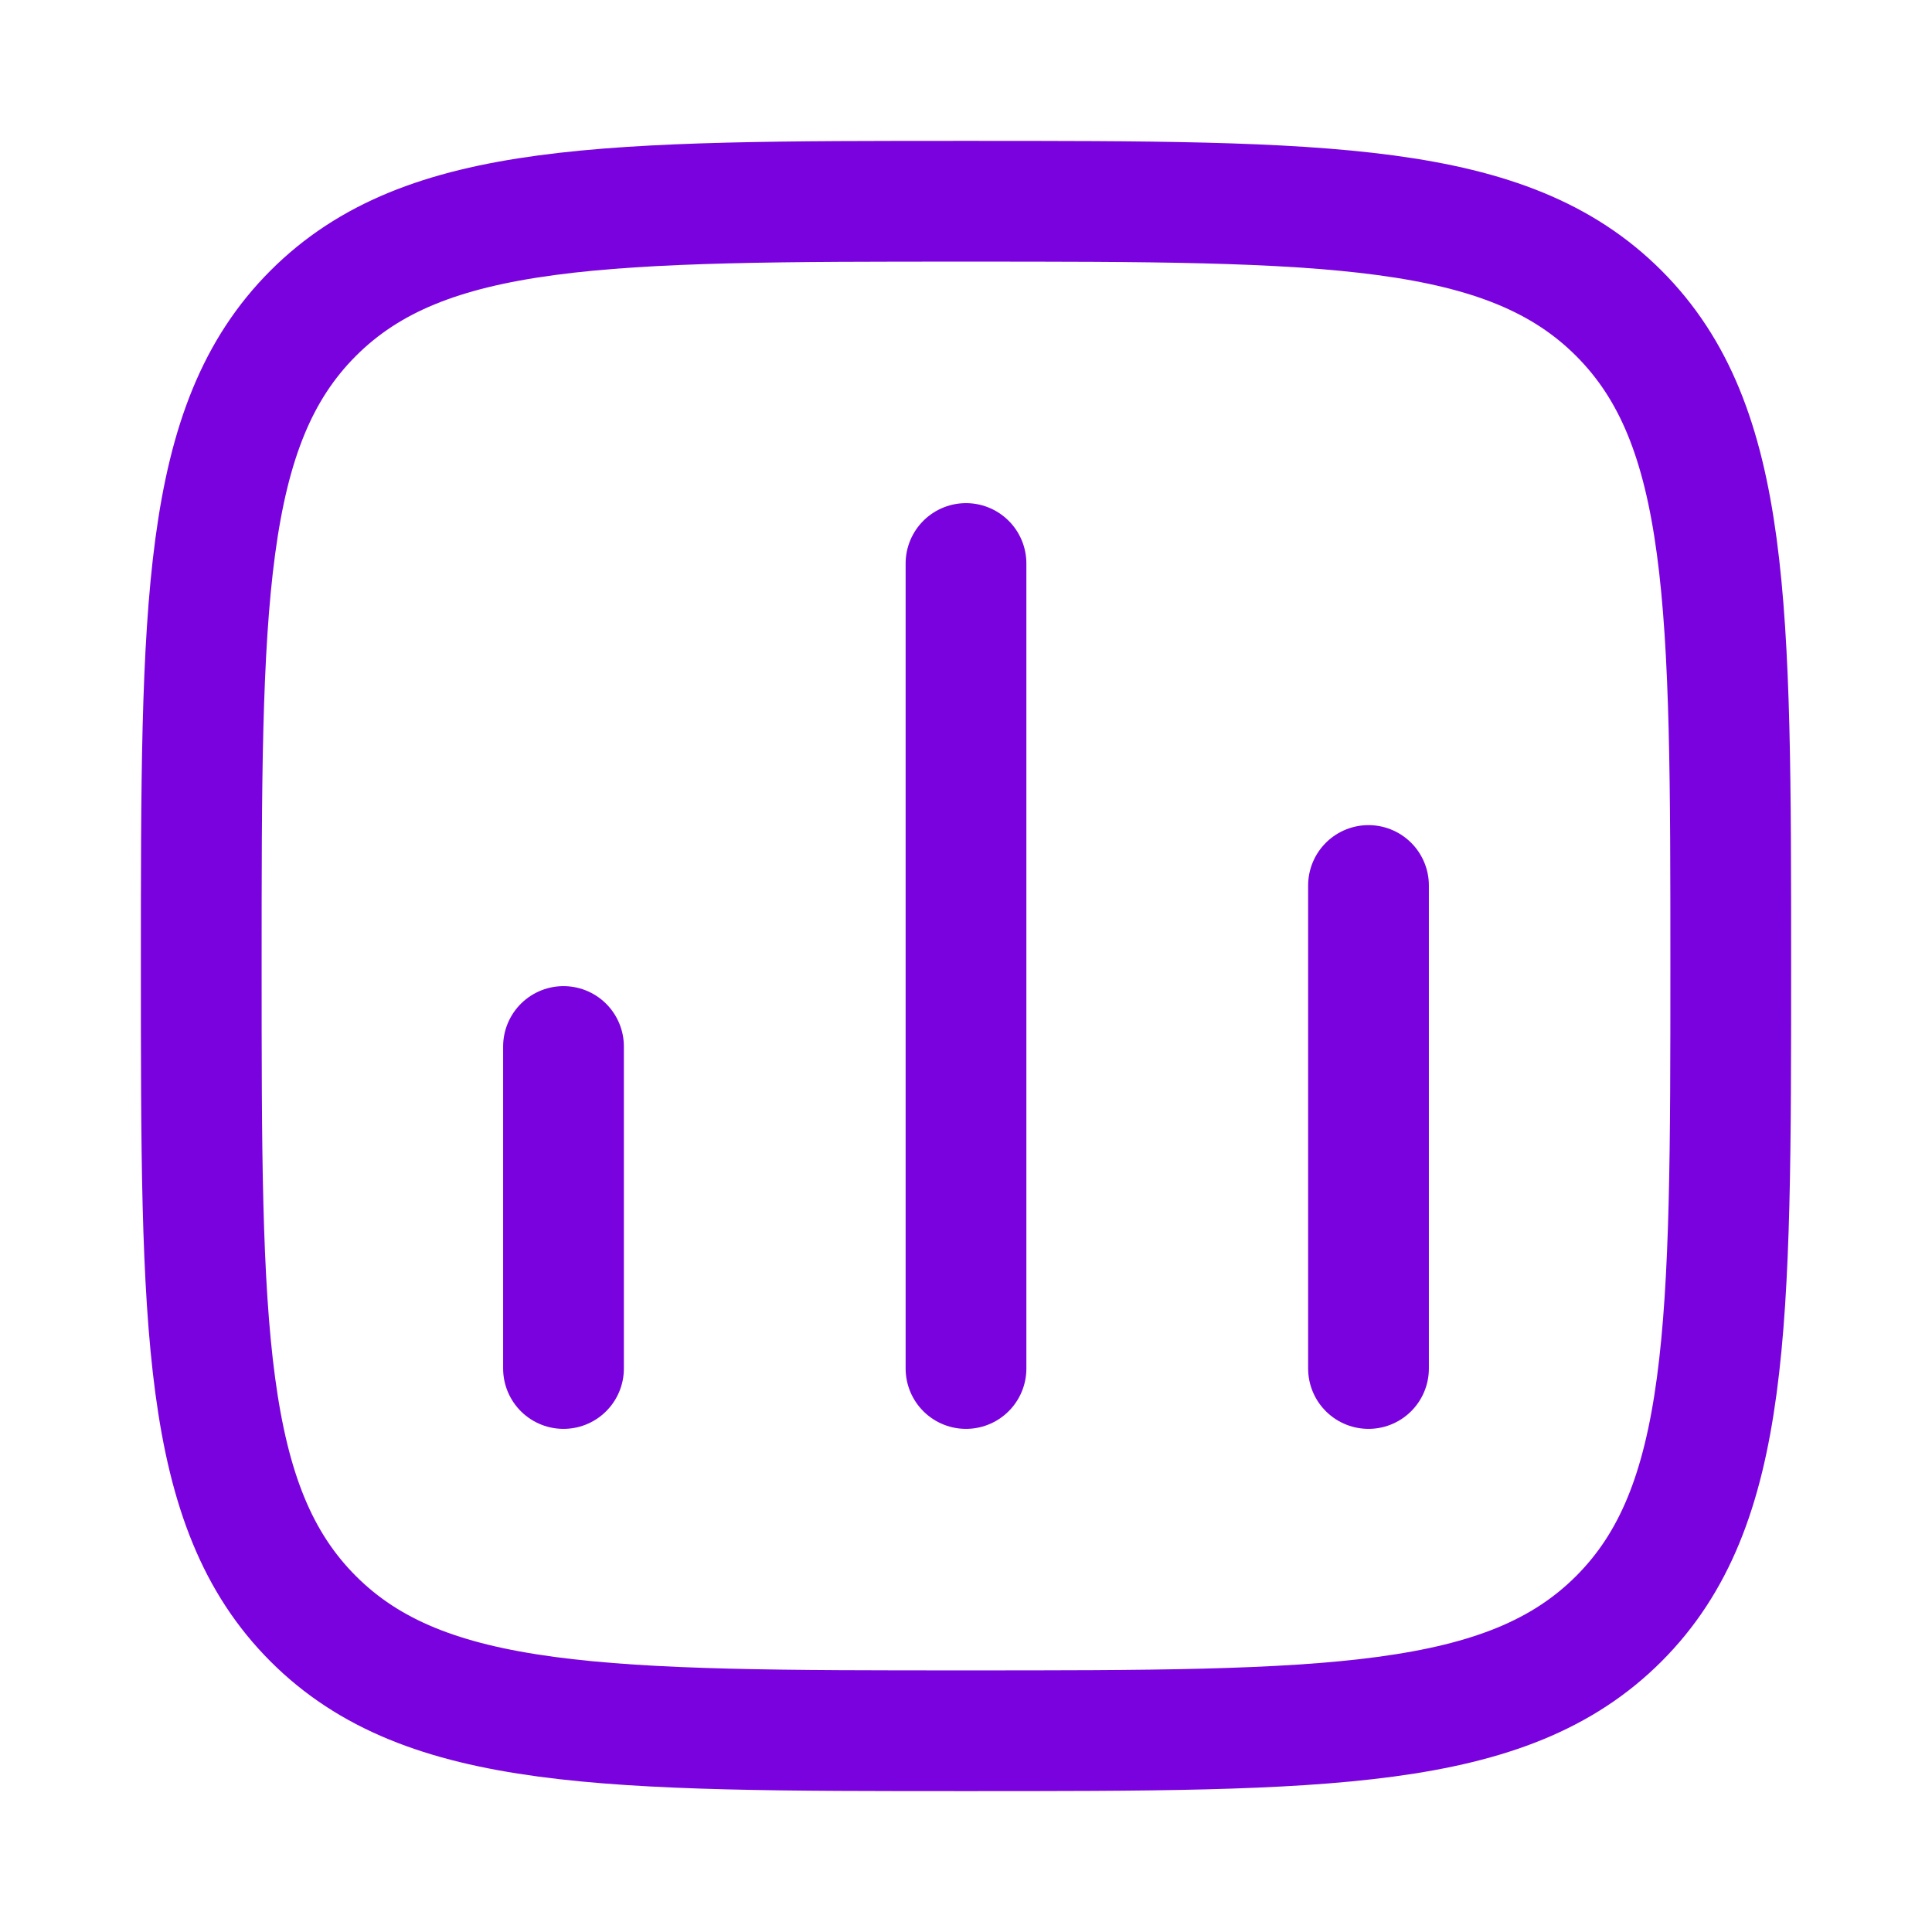
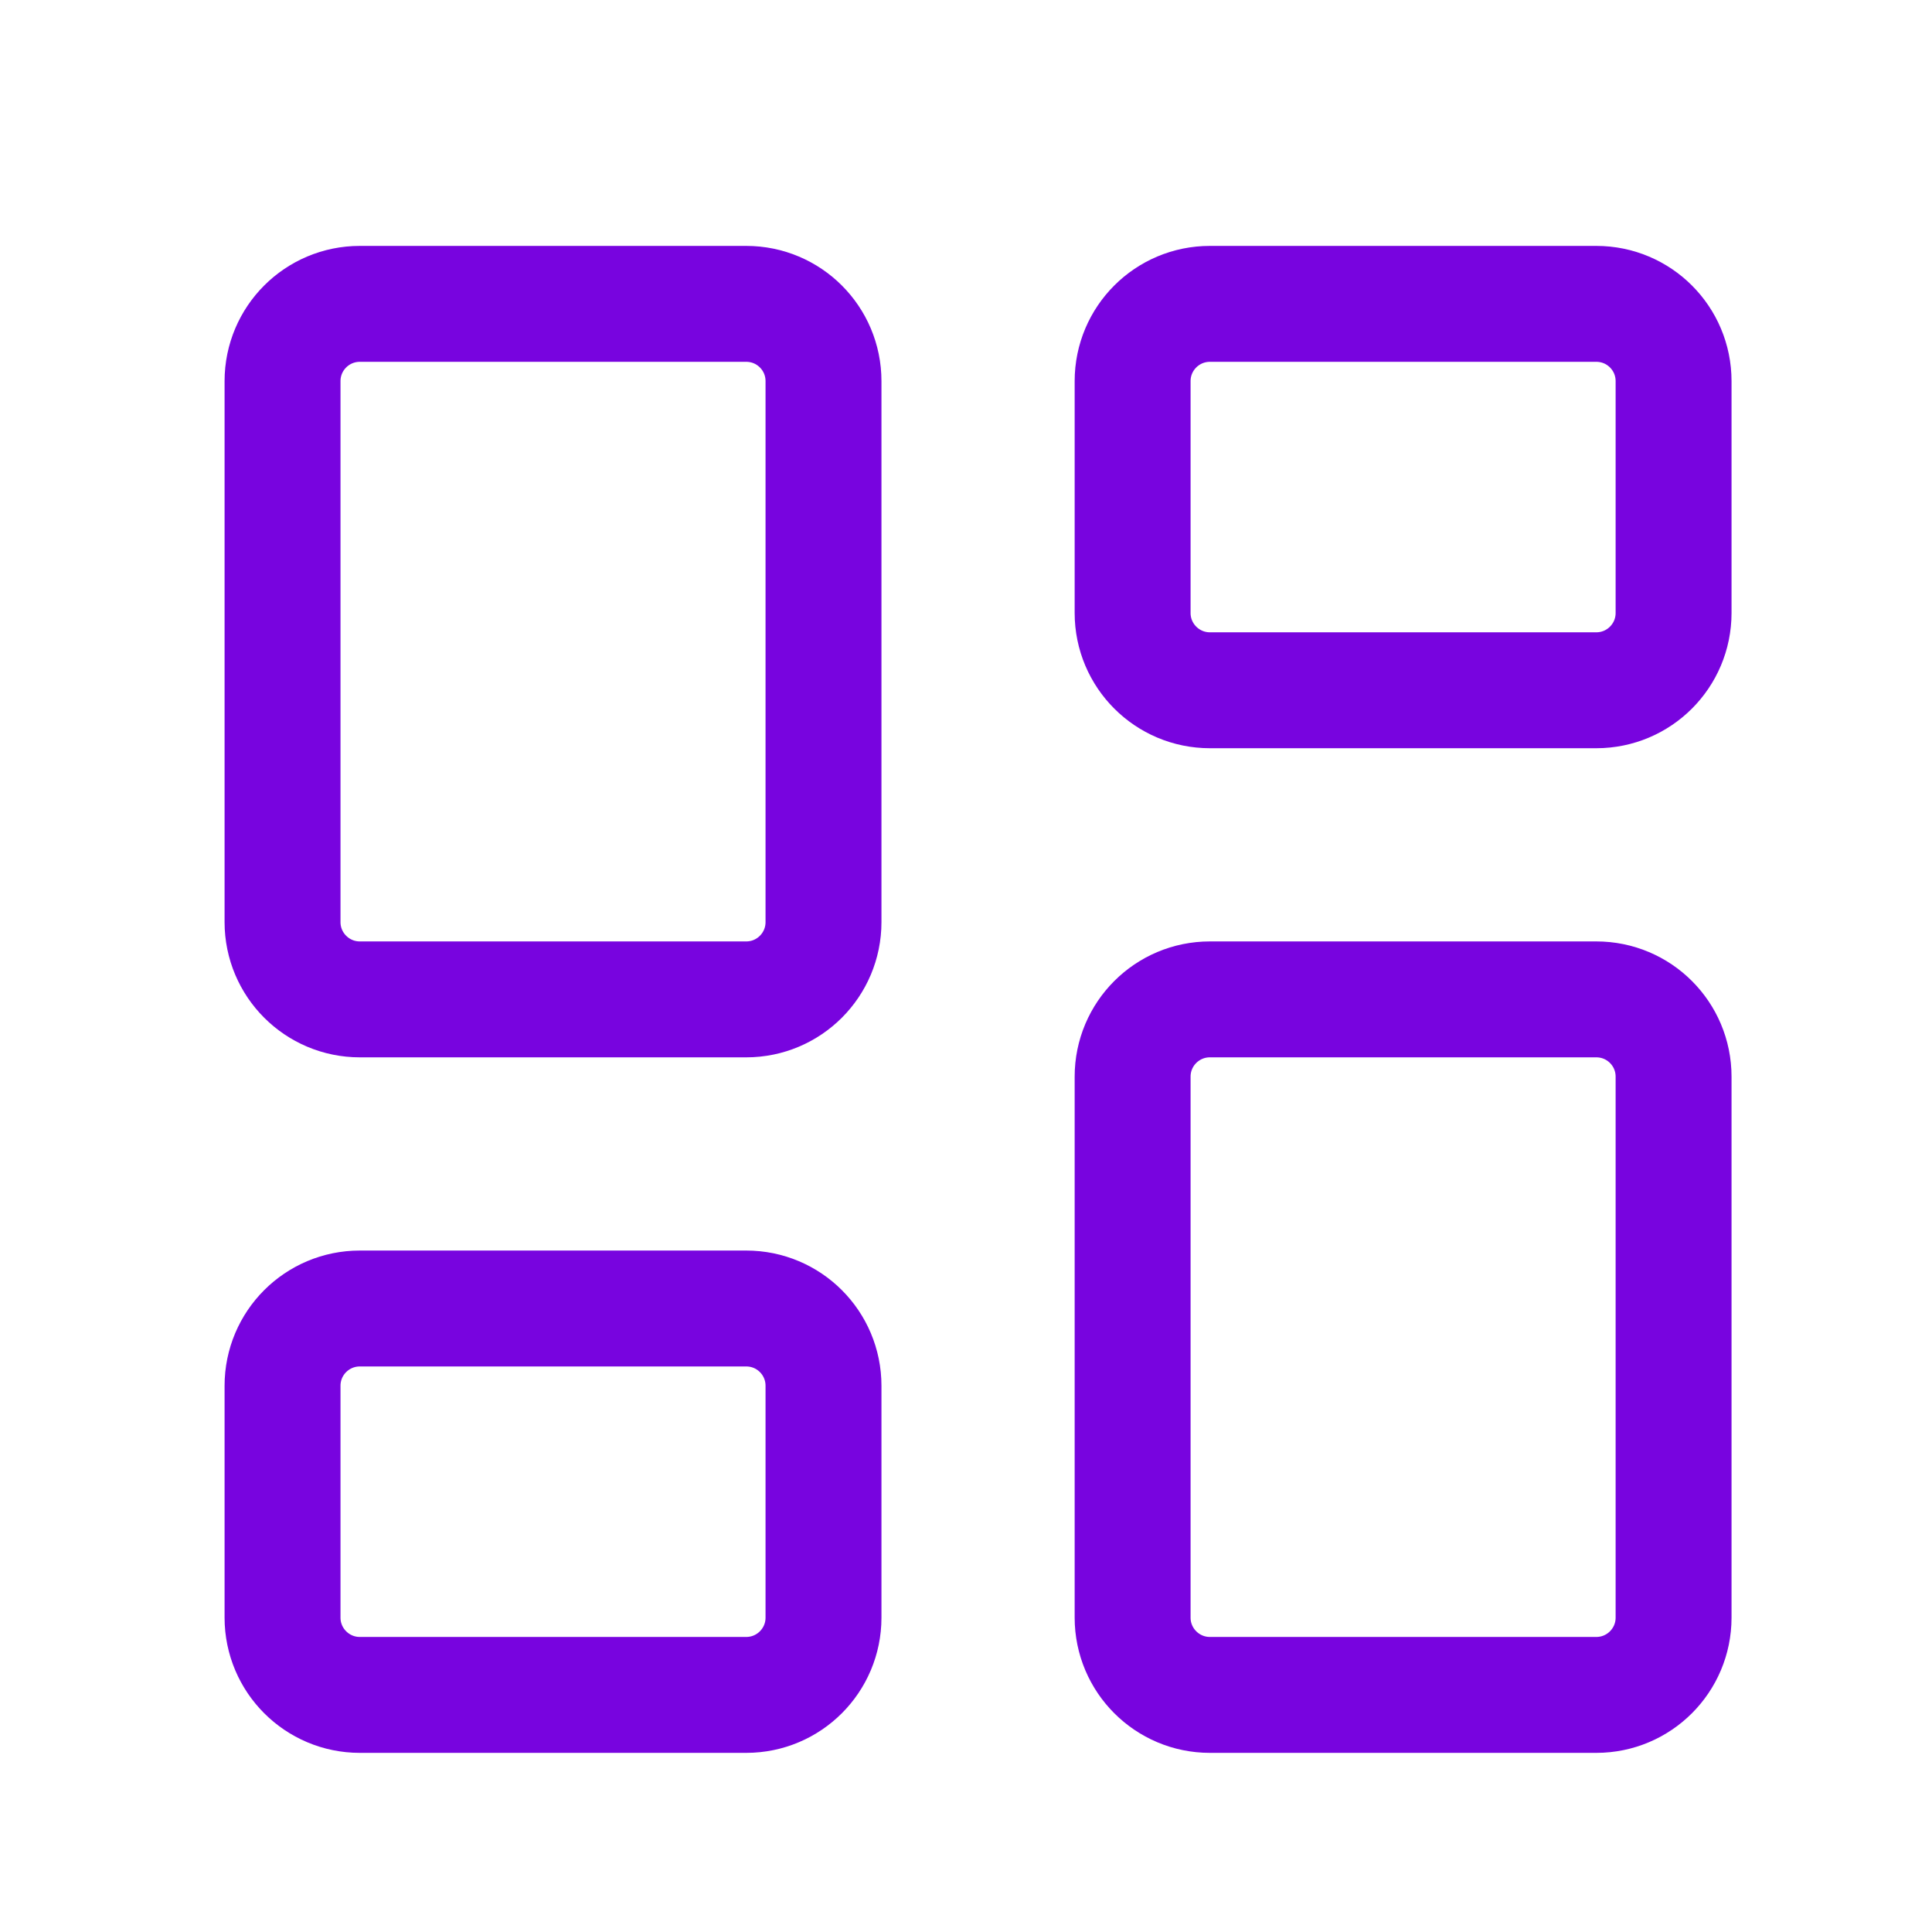
- <svg xmlns="http://www.w3.org/2000/svg" width="24" height="24" viewBox="0 0 24 24" fill="none">
-   <path d="M7 17V13M12 17V7M17 17V11M2.5 12C2.5 7.522 2.5 5.282 3.891 3.891C5.282 2.5 7.521 2.5 12 2.5C16.478 2.5 18.718 2.5 20.109 3.891C21.5 5.282 21.5 7.521 21.5 12C21.5 16.478 21.5 18.718 20.109 20.109C18.718 21.5 16.479 21.5 12 21.5C7.522 21.5 5.282 21.5 3.891 20.109C2.5 18.718 2.5 16.479 2.5 12Z" stroke="#7902DF" stroke-width="1.5" stroke-linecap="round" stroke-linejoin="round" />
+ <svg xmlns="http://www.w3.org/2000/svg" width="25" height="25" viewBox="0 0 25 25" fill="none">
+   <path d="M9.656 3.932H4.656C4.104 3.932 3.656 4.379 3.656 4.932V11.932C3.656 12.484 4.104 12.932 4.656 12.932H9.656C10.209 12.932 10.656 12.484 10.656 11.932V4.932C10.656 4.379 10.209 3.932 9.656 3.932Z" stroke="#7804DF" stroke-width="1.5" stroke-linecap="round" stroke-linejoin="round" />
+   <path d="M20.656 3.932H15.656C15.104 3.932 14.656 4.379 14.656 4.932V7.932C14.656 8.484 15.104 8.932 15.656 8.932H20.656C21.209 8.932 21.656 8.484 21.656 7.932V4.932C21.656 4.379 21.209 3.932 20.656 3.932Z" stroke="#7804DF" stroke-width="1.5" stroke-linecap="round" stroke-linejoin="round" />
+   <path d="M20.656 12.932H15.656C15.104 12.932 14.656 13.379 14.656 13.932V20.932C14.656 21.484 15.104 21.932 15.656 21.932H20.656C21.209 21.932 21.656 21.484 21.656 20.932V13.932C21.656 13.379 21.209 12.932 20.656 12.932Z" stroke="#7804DF" stroke-width="1.5" stroke-linecap="round" stroke-linejoin="round" />
+   <path d="M9.656 16.932H4.656C4.104 16.932 3.656 17.379 3.656 17.932V20.932C3.656 21.484 4.104 21.932 4.656 21.932H9.656C10.209 21.932 10.656 21.484 10.656 20.932V17.932C10.656 17.379 10.209 16.932 9.656 16.932Z" stroke="#7804DF" stroke-width="1.5" stroke-linecap="round" stroke-linejoin="round" />
</svg>
